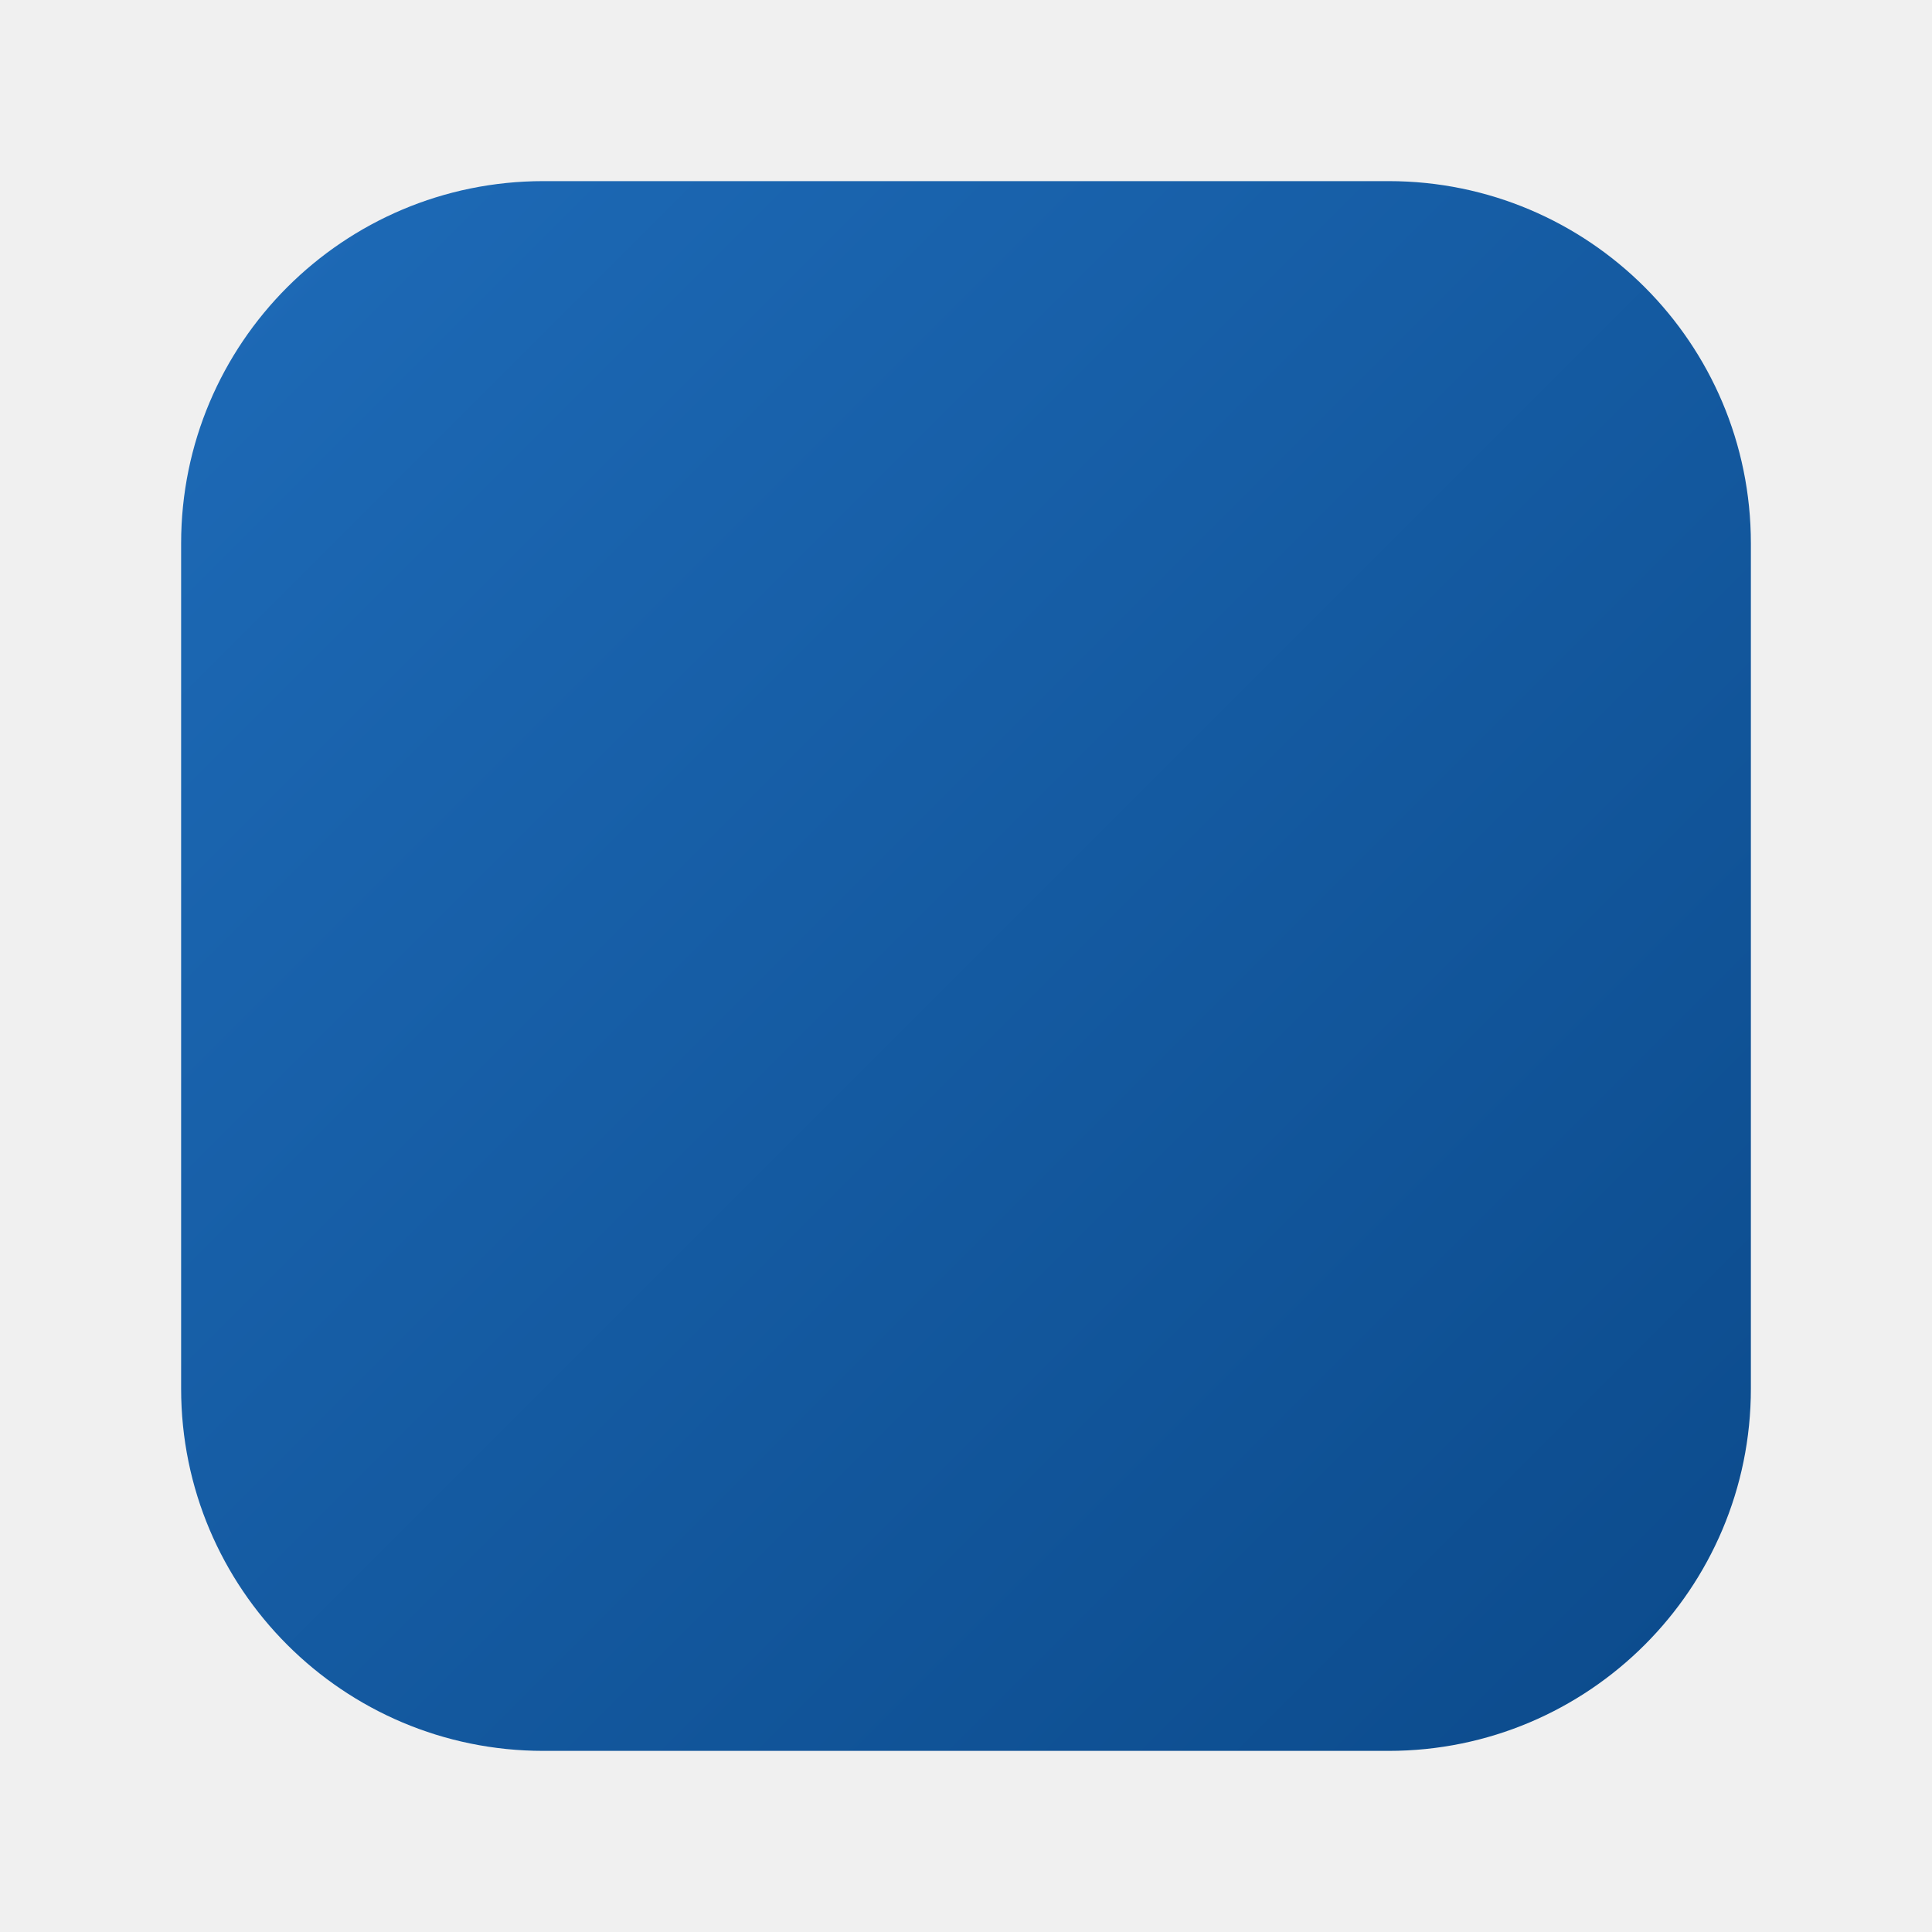
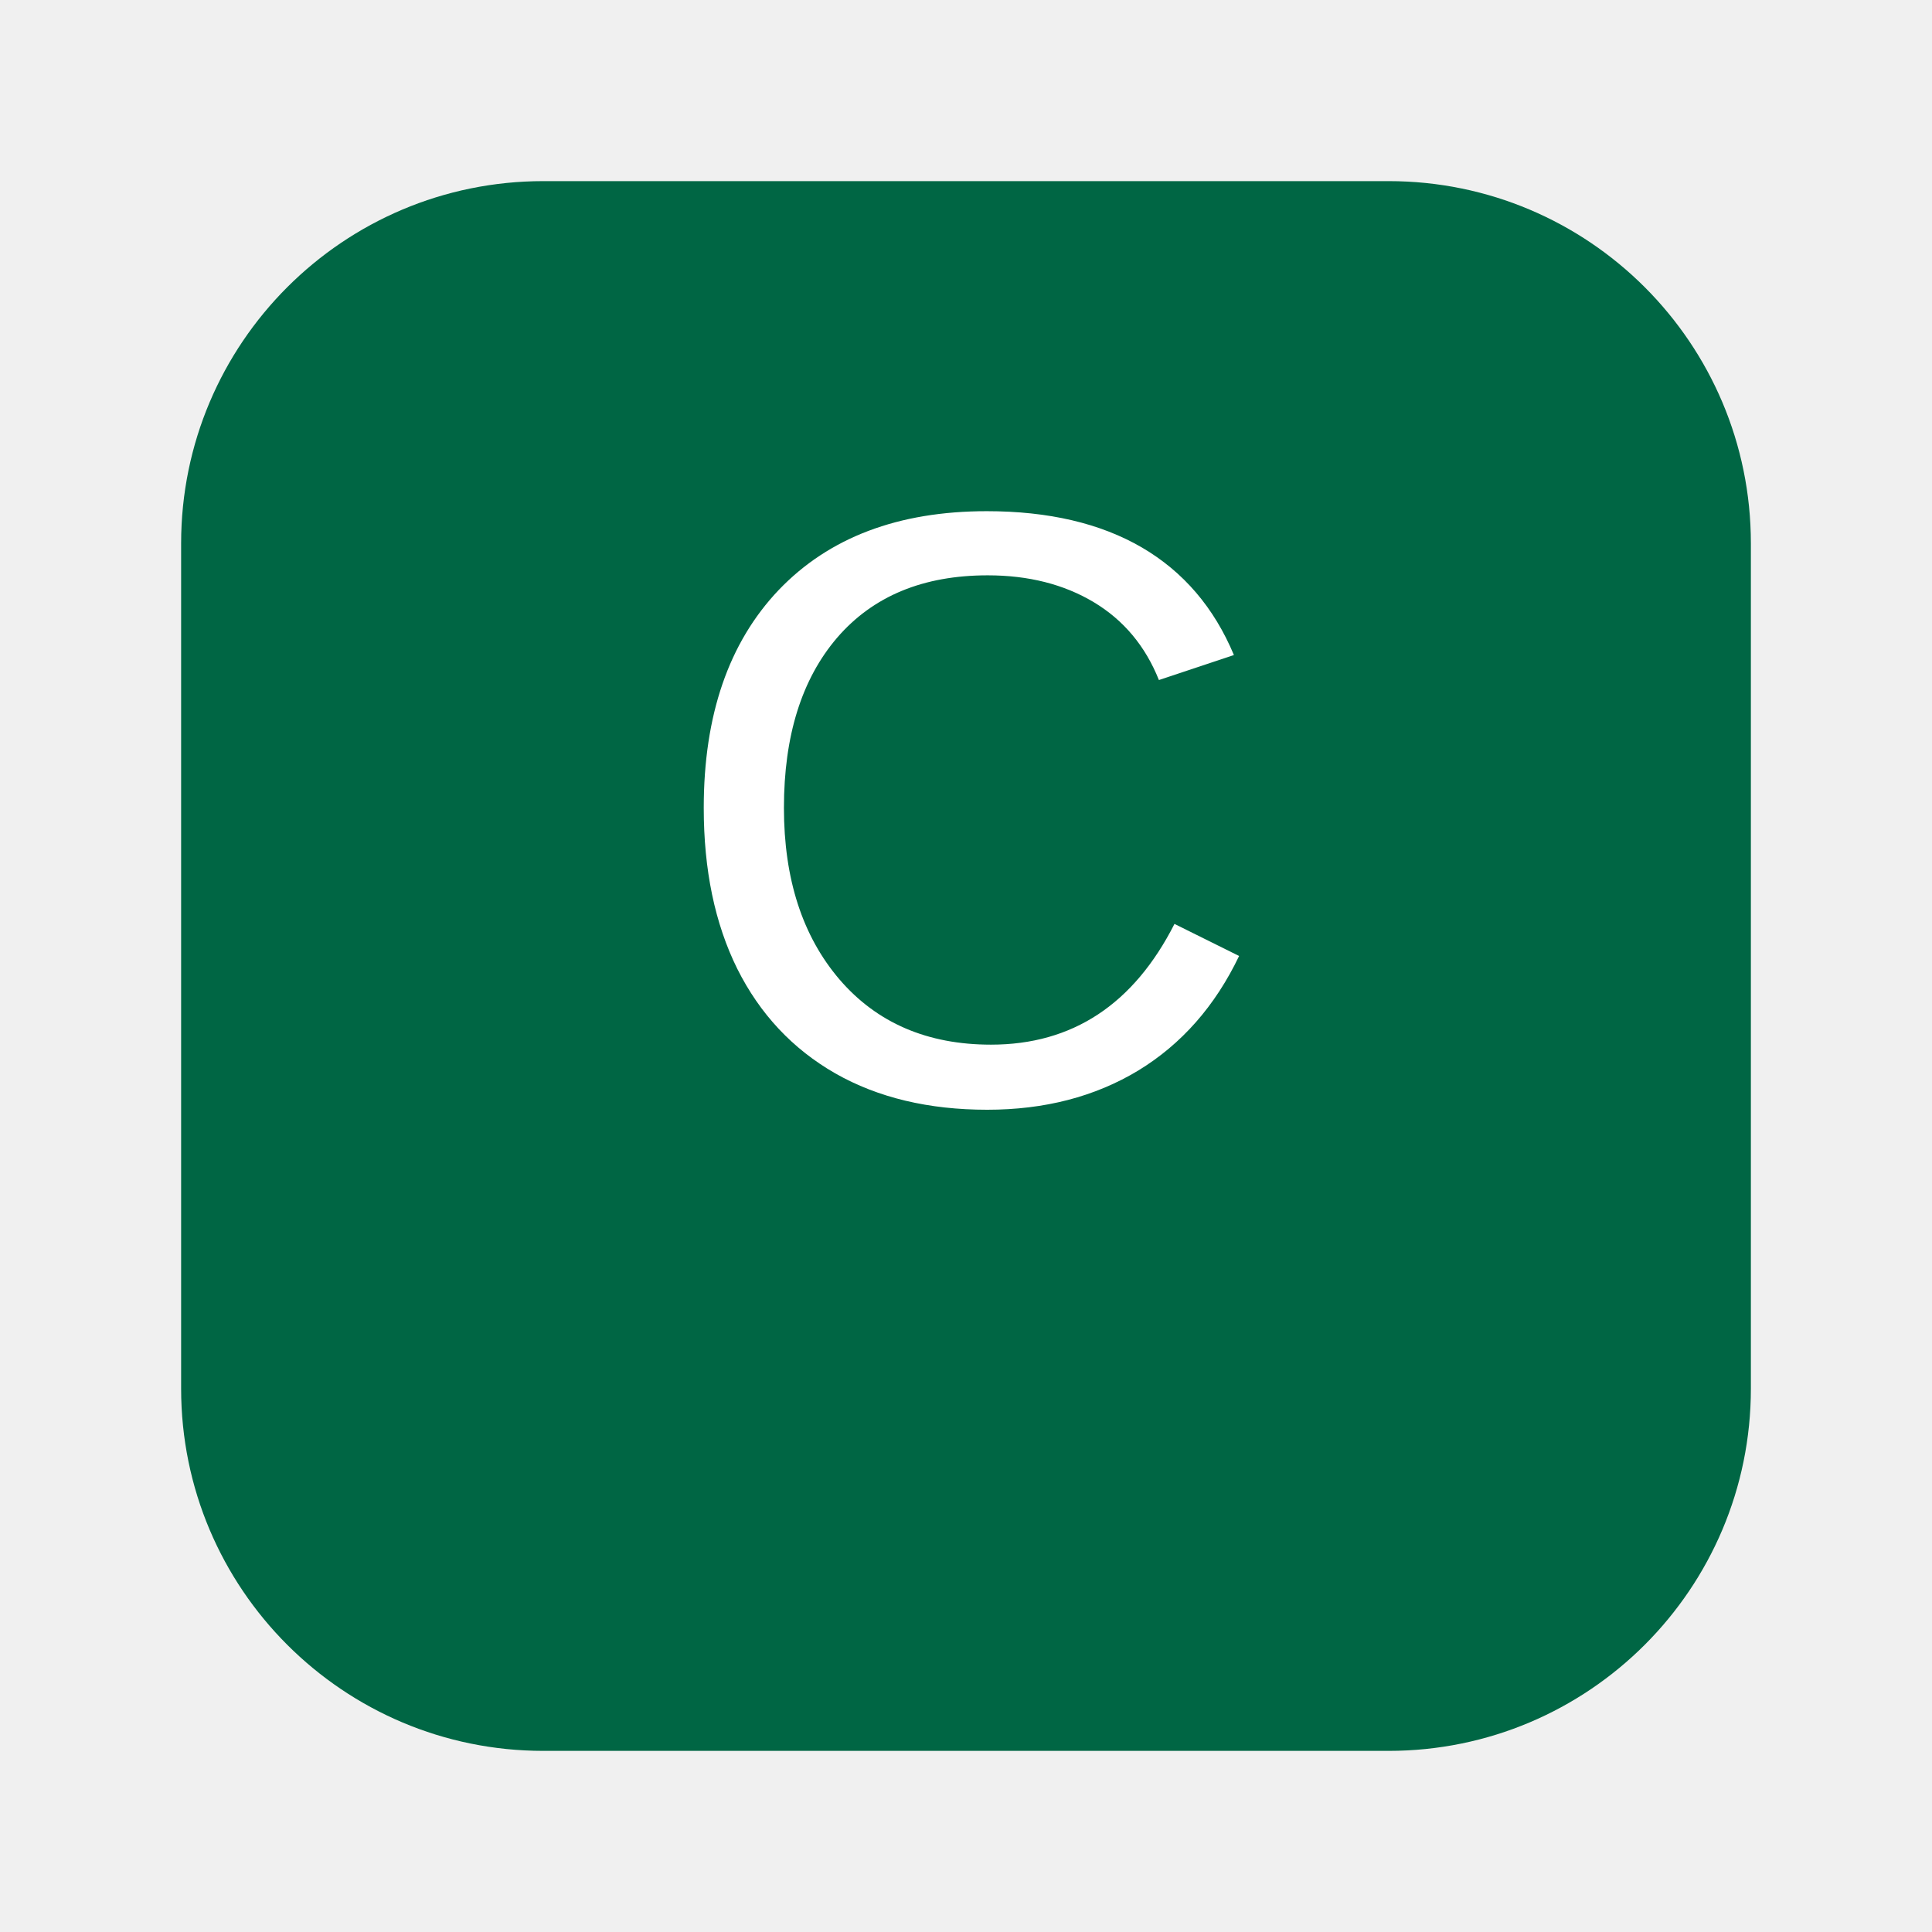
<svg xmlns="http://www.w3.org/2000/svg" viewBox="0 0 64 64">
-   <defs>
-     <linearGradient id="g" x1="0" y1="0" x2="1" y2="1">
-       <stop offset="0" stop-color="#1E6BB8" />
-       <stop offset="1" stop-color="#0B4A8B" />
-     </linearGradient>
-   </defs>
-   <rect x="6" y="6" width="52" height="52" rx="12" fill="url(#g)" />
+   <rect x="6" y="6" width="52" height="52" rx="12" fill="#006644" />
+   <text x="50%" y="57%" text-anchor="middle" font-size="28" font-family="Arial" fill="white">C</text>
</svg>
